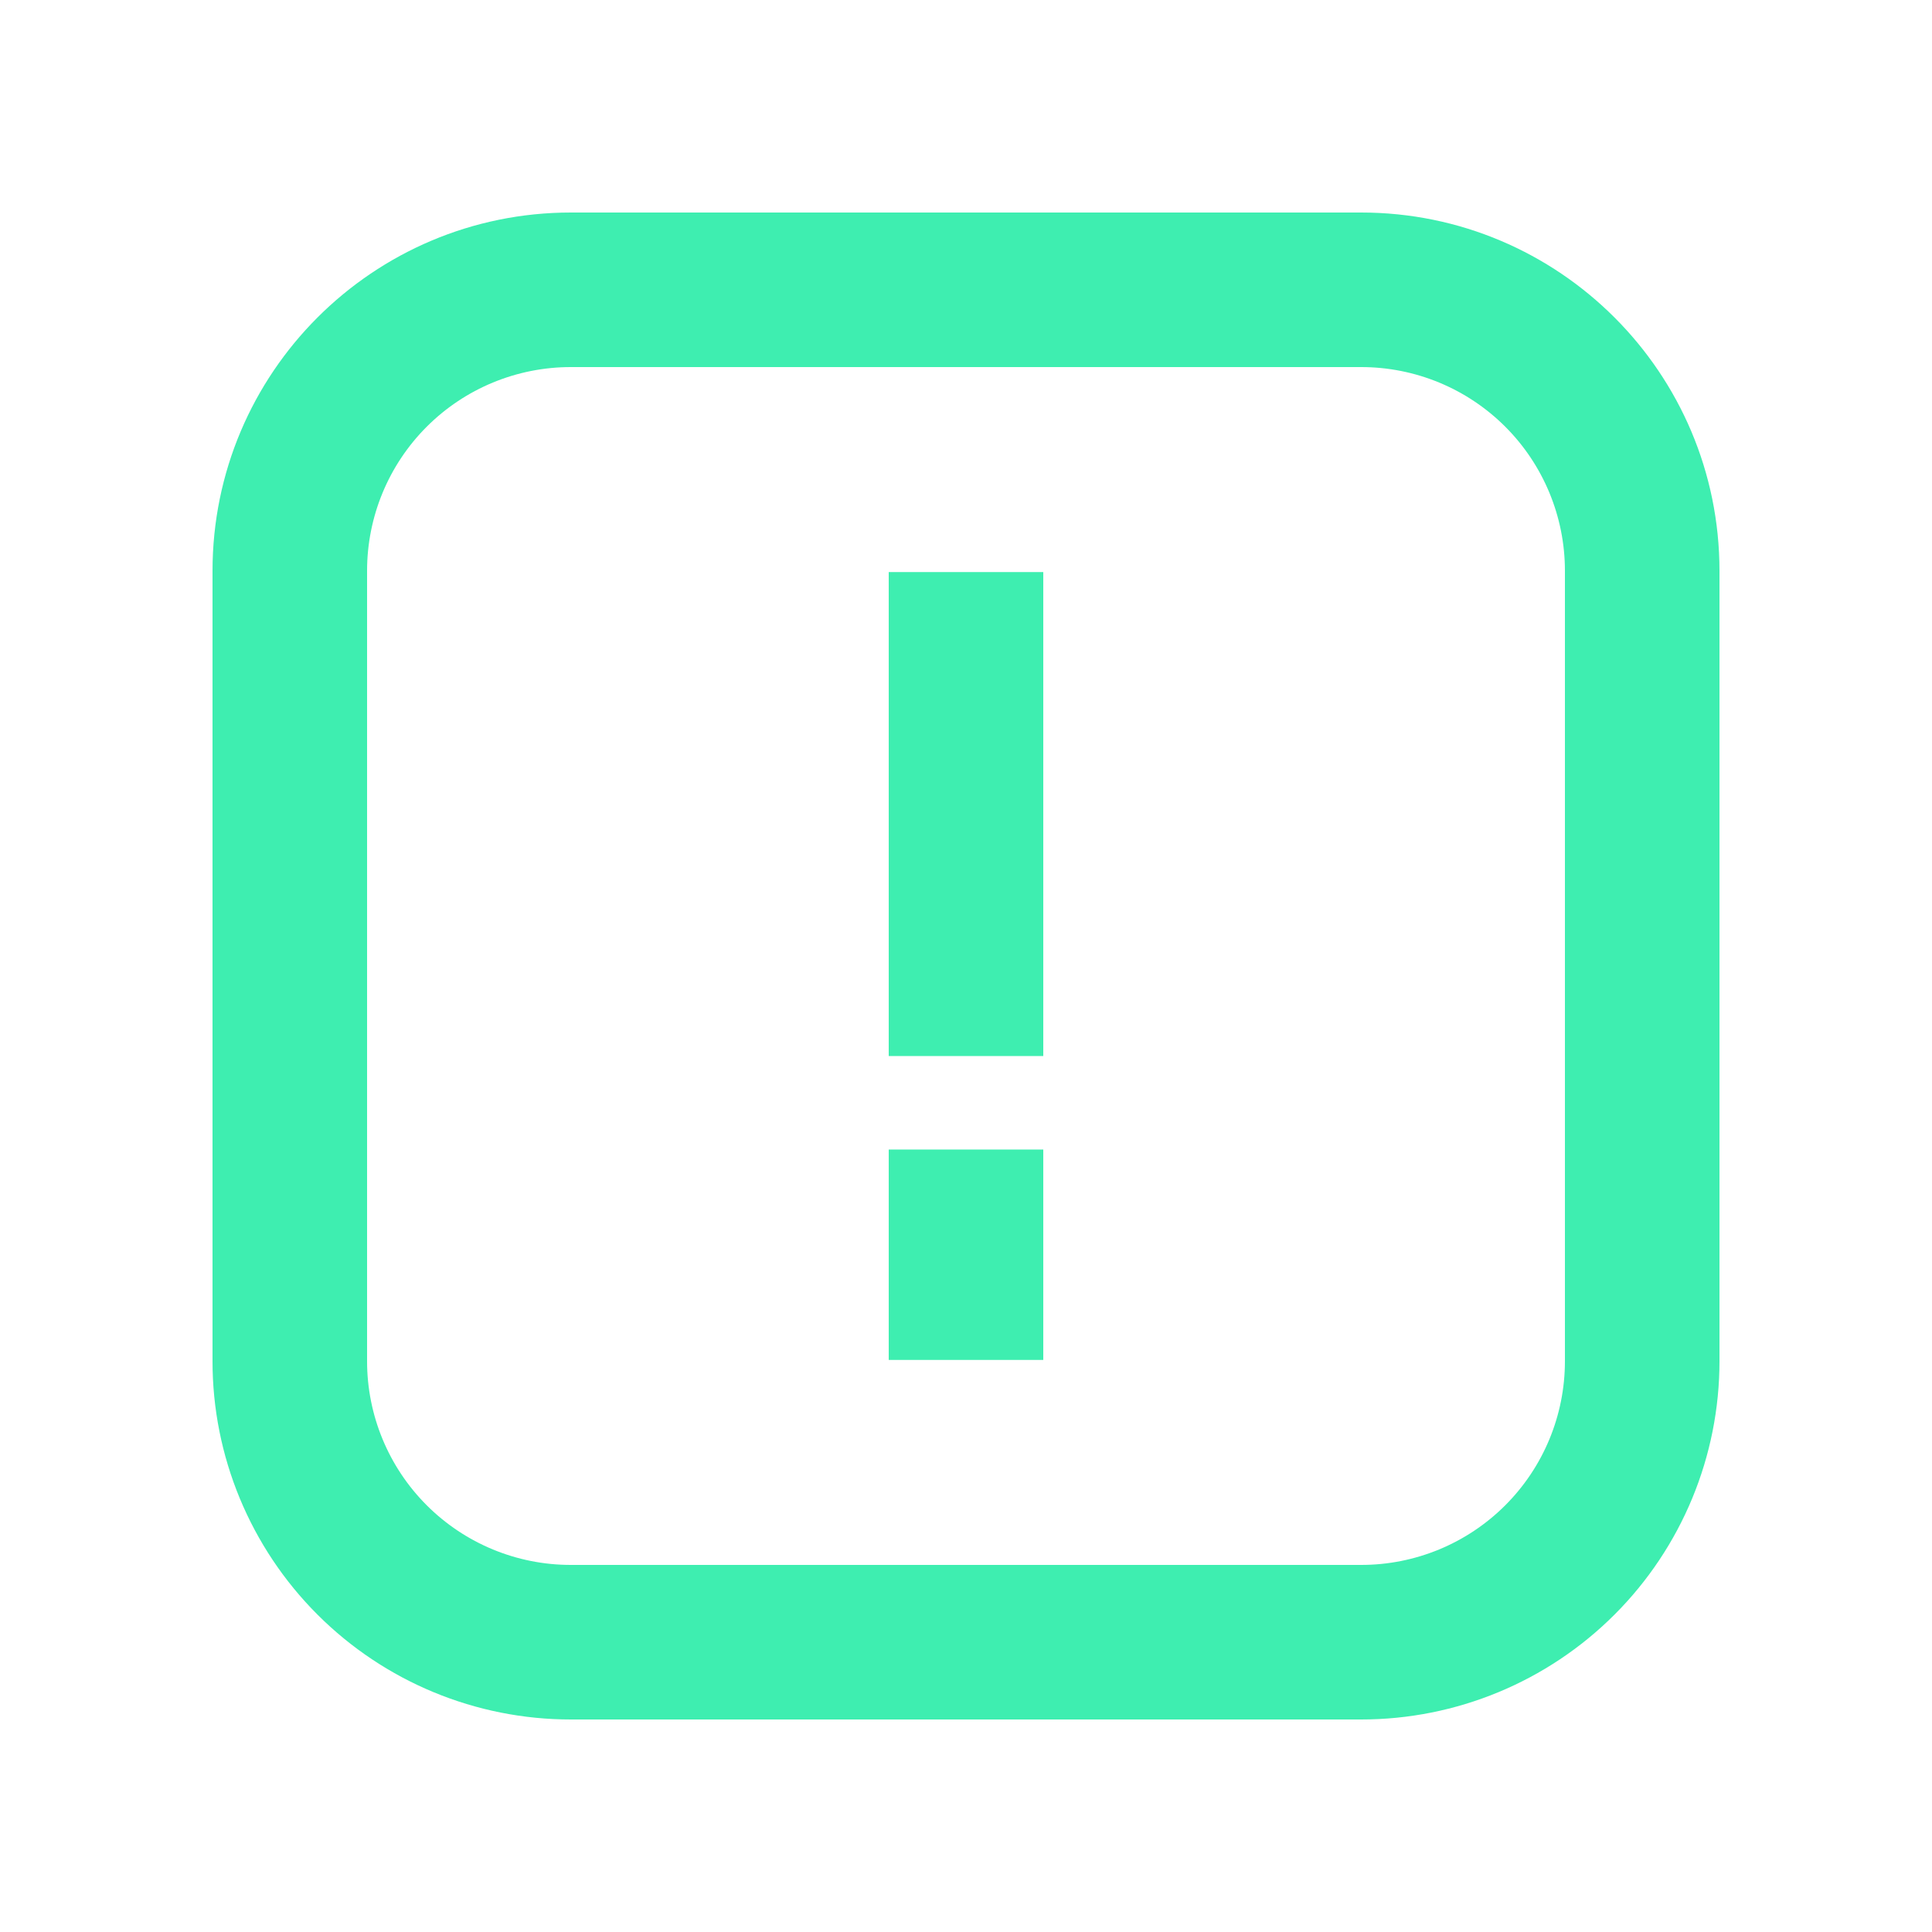
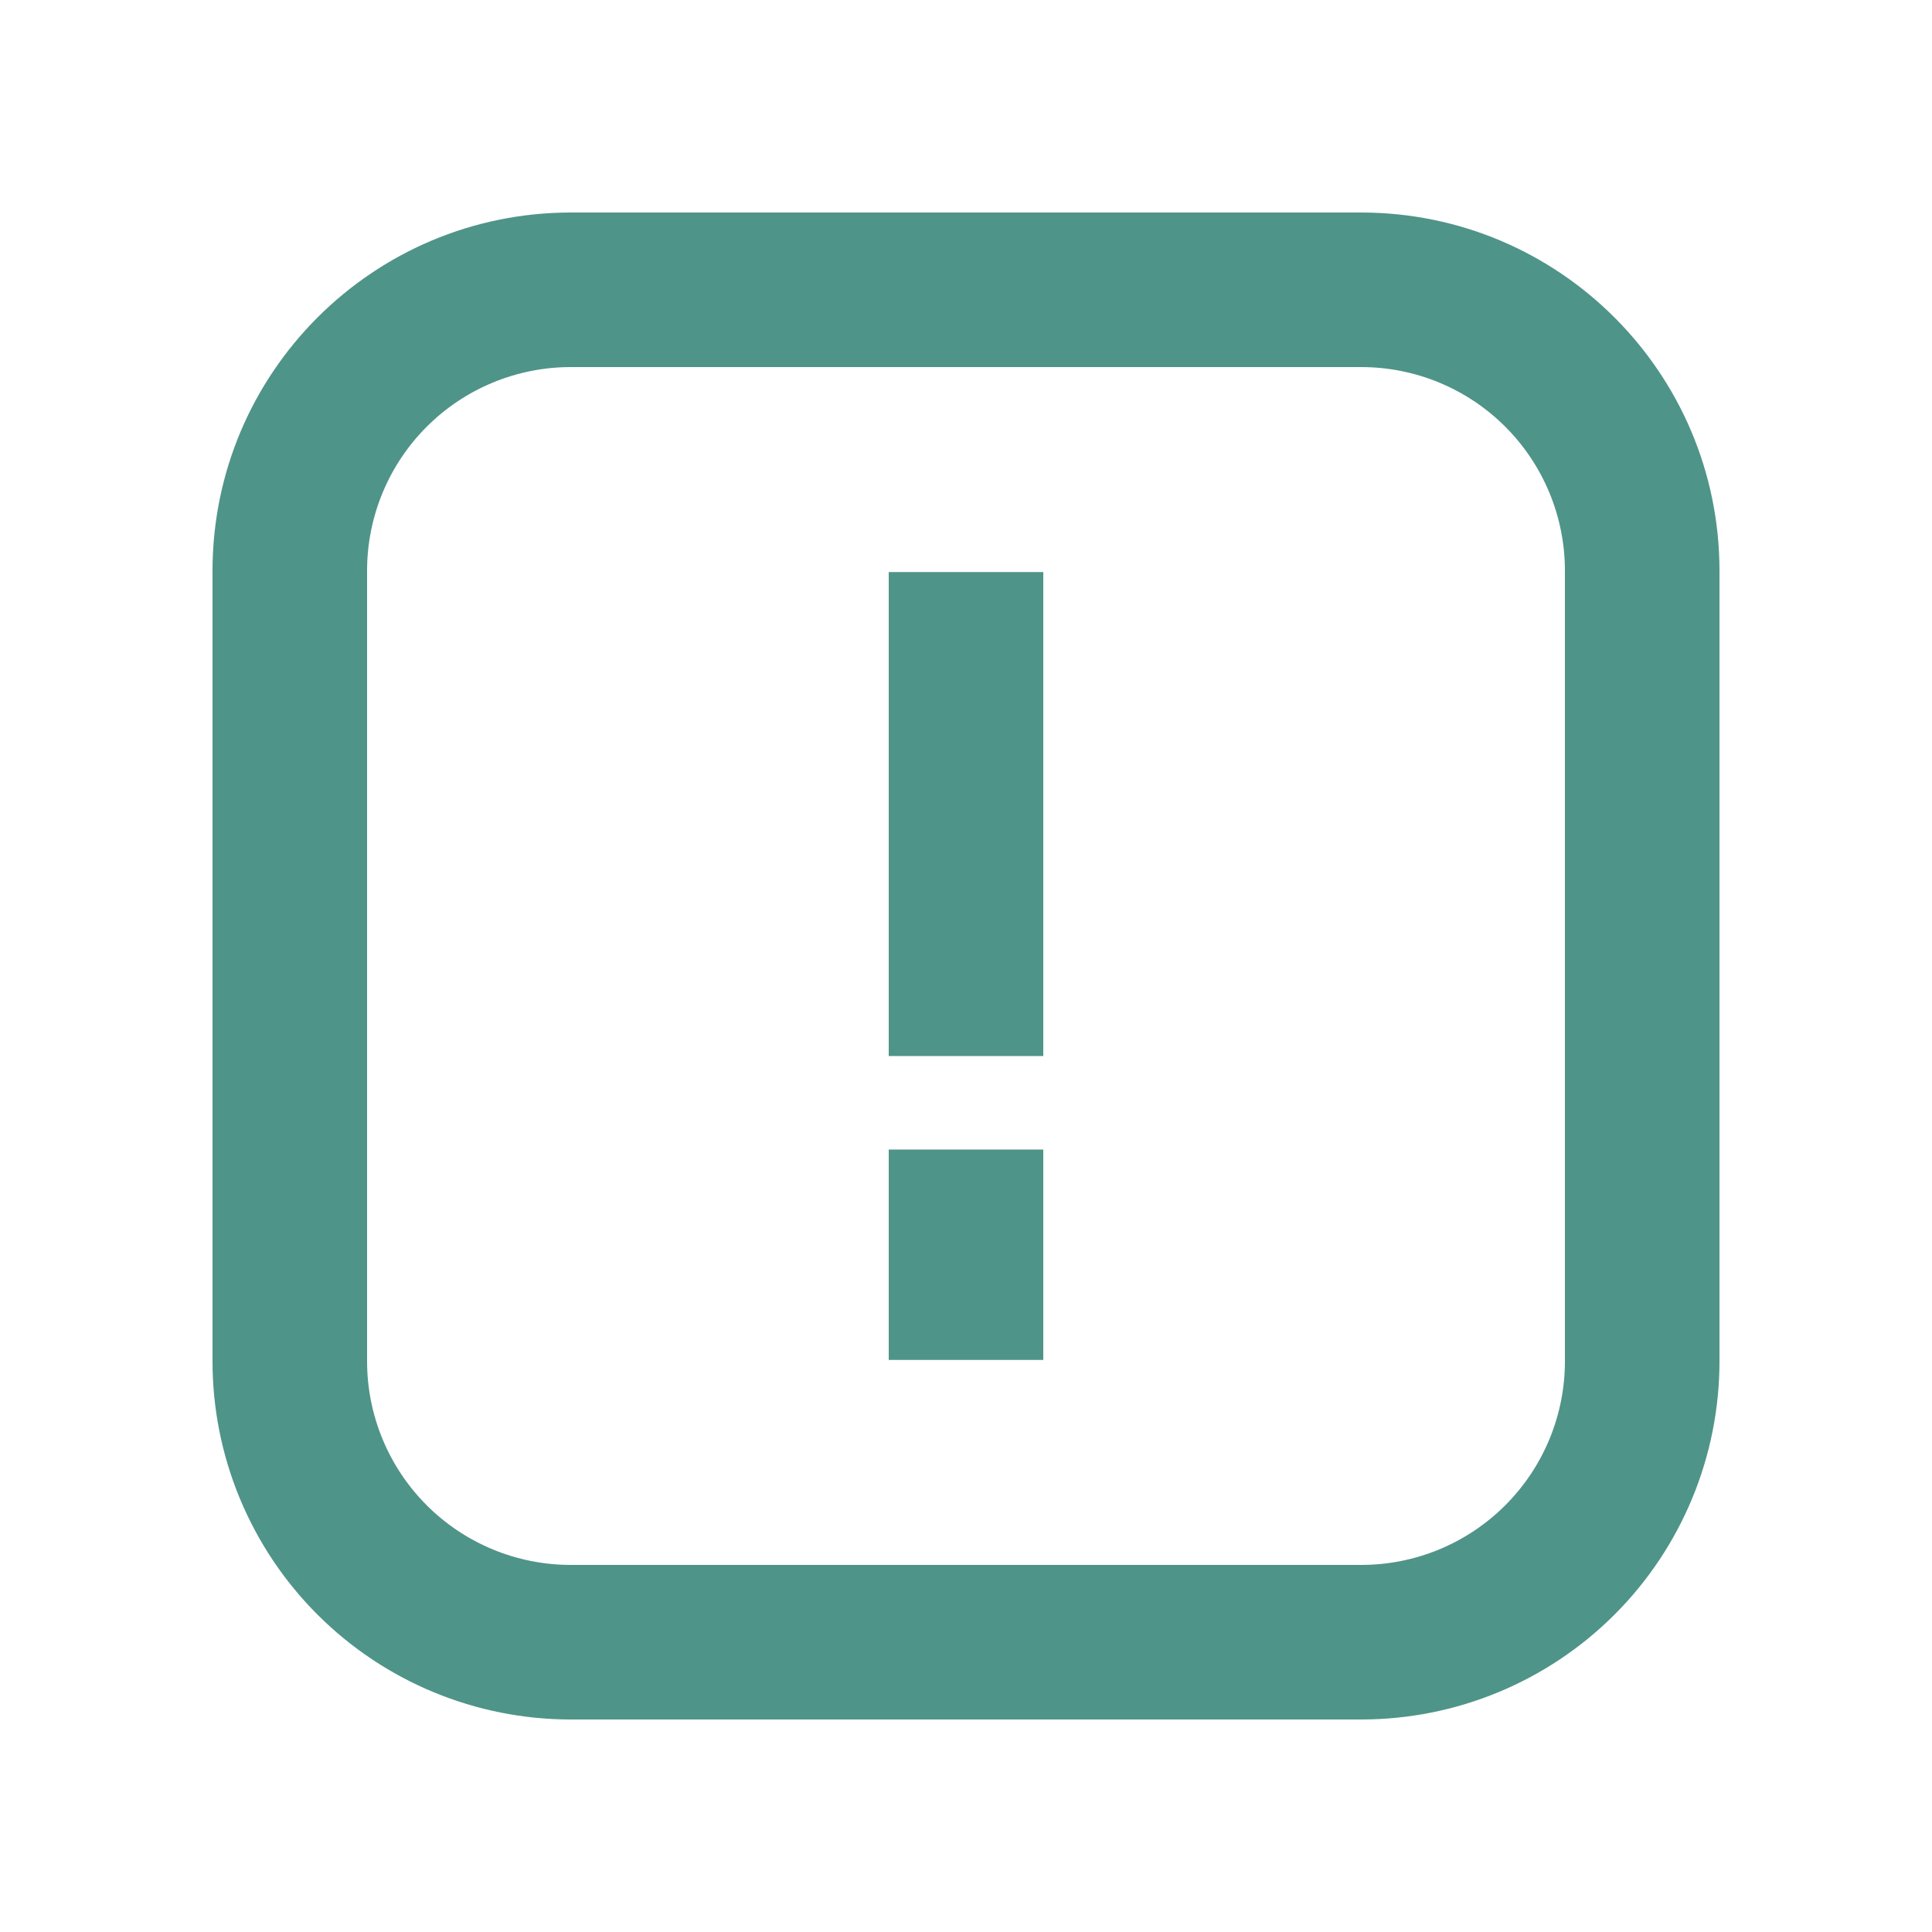
- <svg xmlns="http://www.w3.org/2000/svg" fill="#3EEEB0" data-name="Layer 1" viewBox="0 0 100 100" x="0px" y="0px">
+ <svg xmlns="http://www.w3.org/2000/svg" fill="#4F9488" data-name="Layer 1" viewBox="0 0 100 100" x="0px" y="0px">
  <path d="M70.45,11H29.55A18.55,18.55,0,0,0,11,29.55v40.9A18.54,18.54,0,0,0,29.55,89h40.9A18.54,18.54,0,0,0,89,70.45V29.55A18.55,18.55,0,0,0,70.45,11ZM81,70.45A10.54,10.54,0,0,1,70.45,81H29.55A10.54,10.54,0,0,1,19,70.45V29.55A10.54,10.54,0,0,1,29.55,19h40.9A10.54,10.54,0,0,1,81,29.55Z" />
  <rect x="46" y="29.61" width="8" height="25.05" />
  <rect x="46" y="59.5" width="8" height="10.89" />
</svg>
